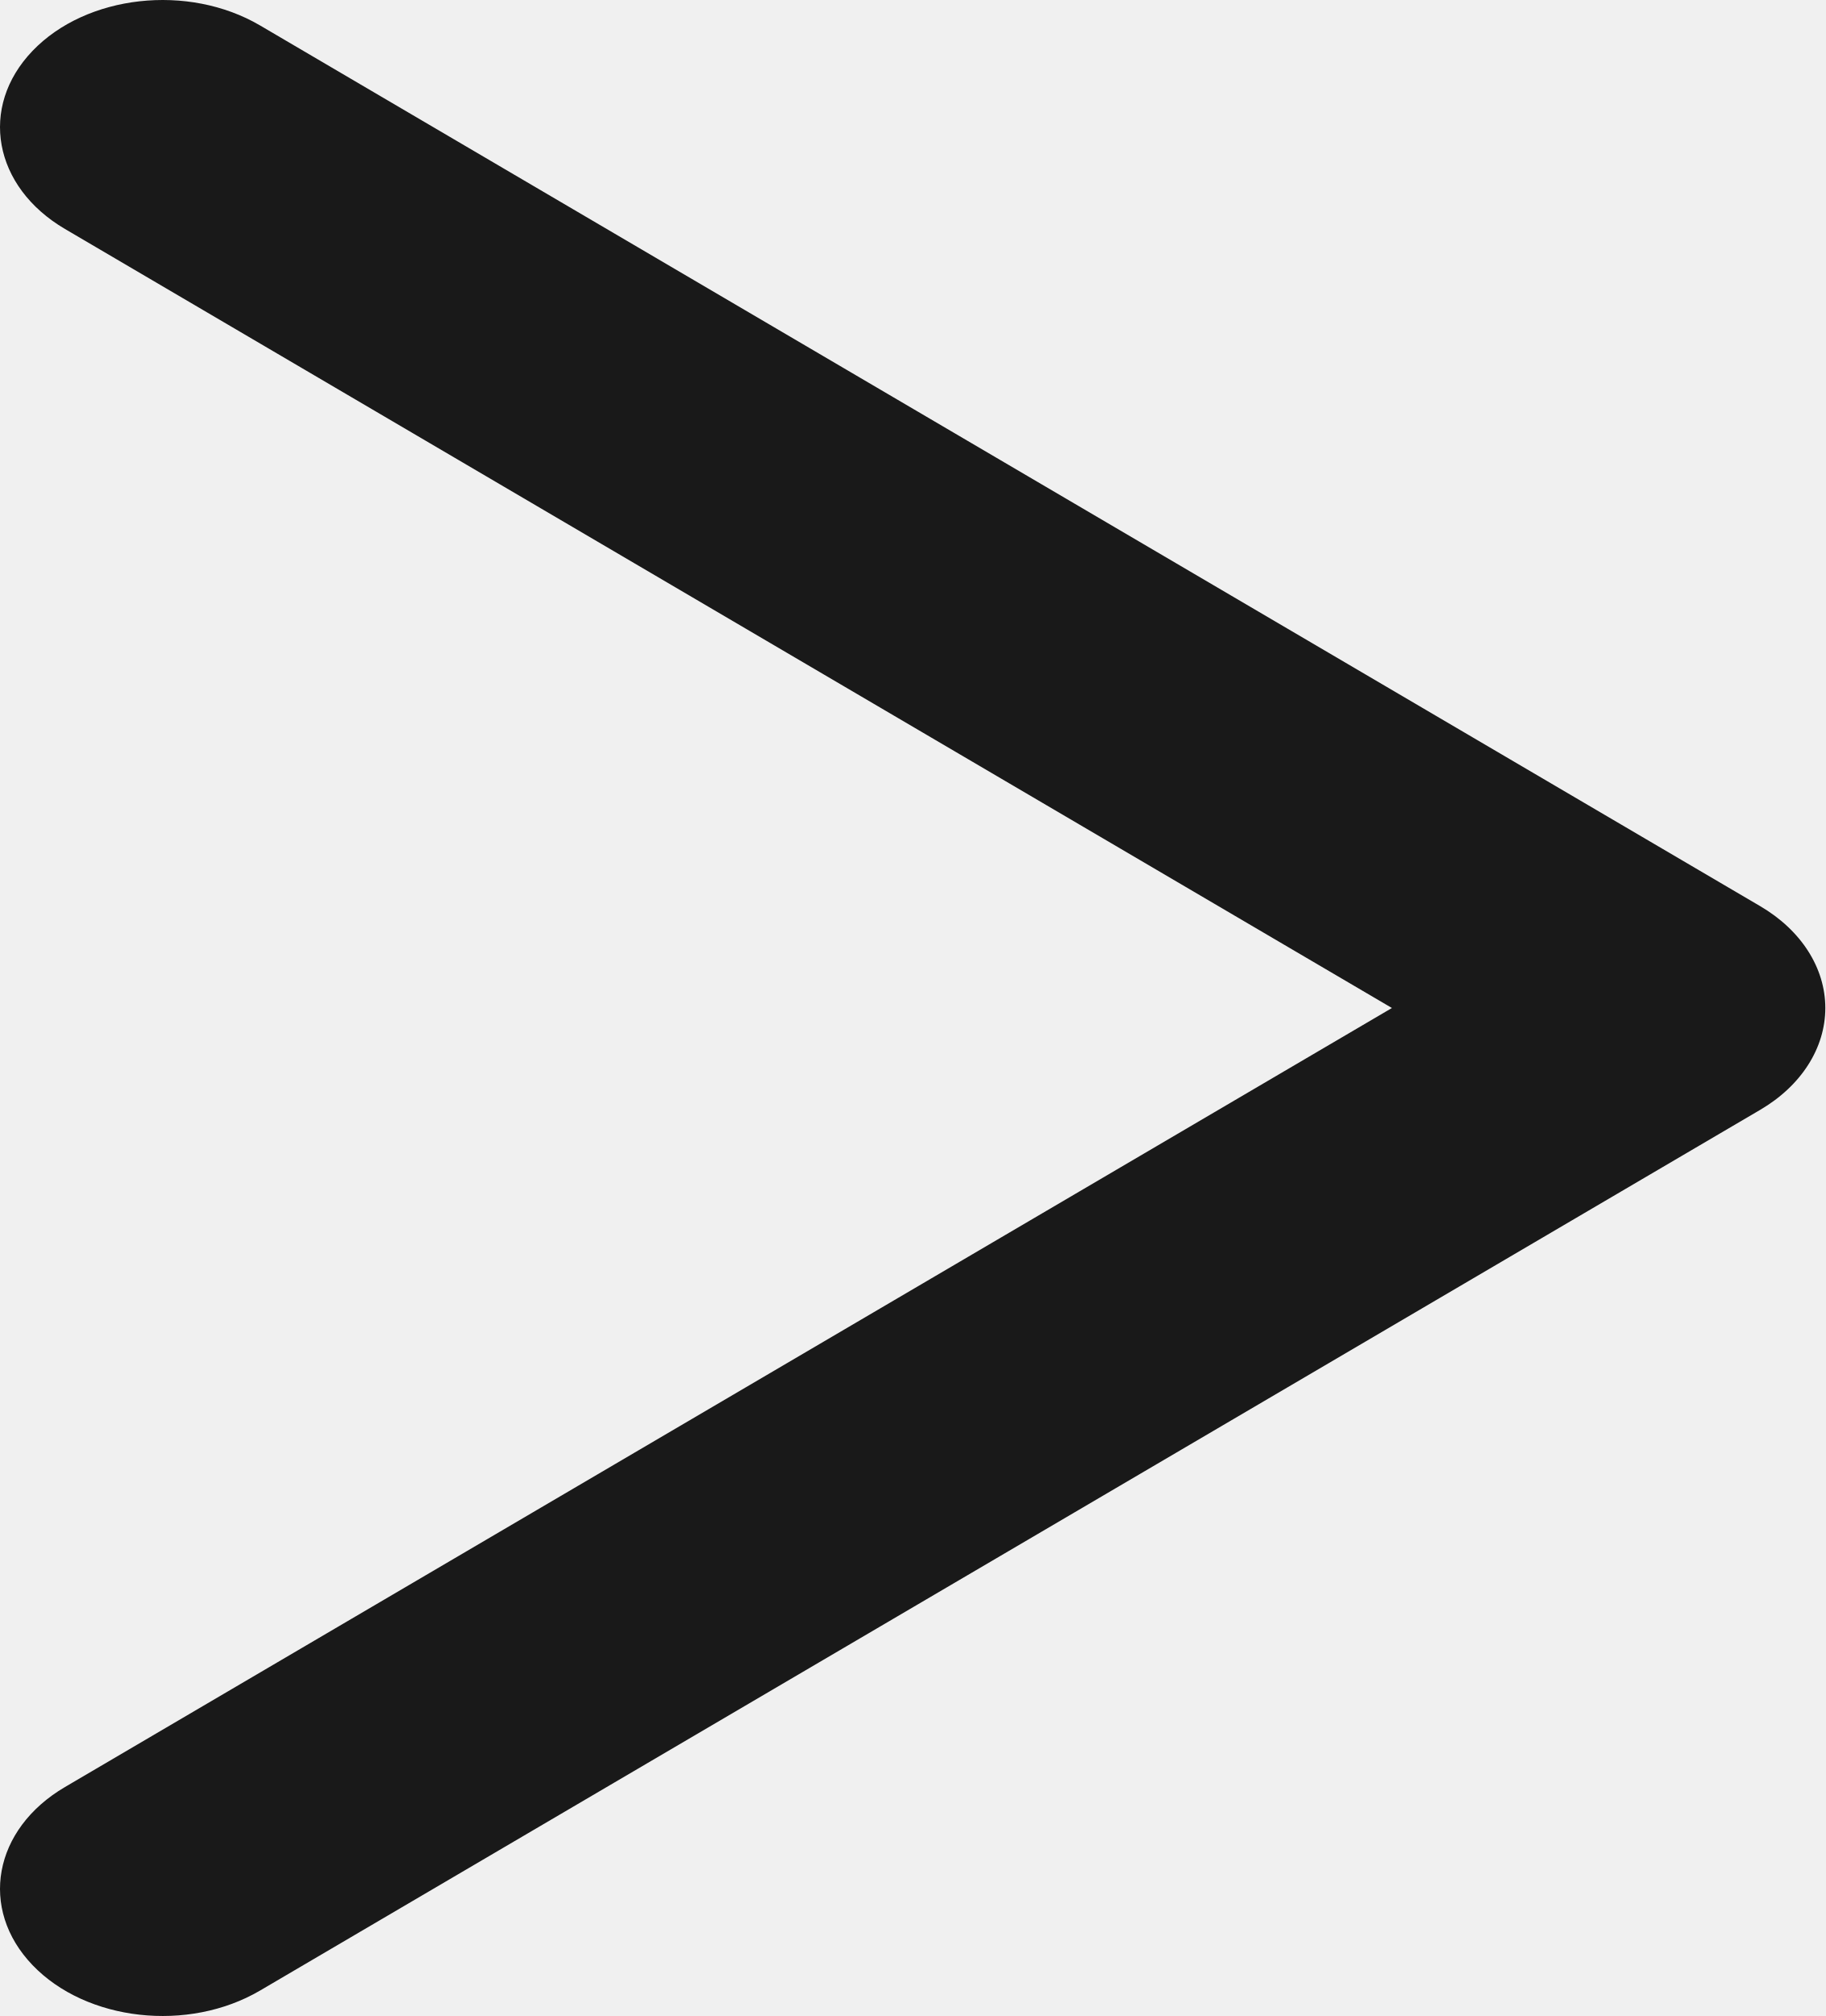
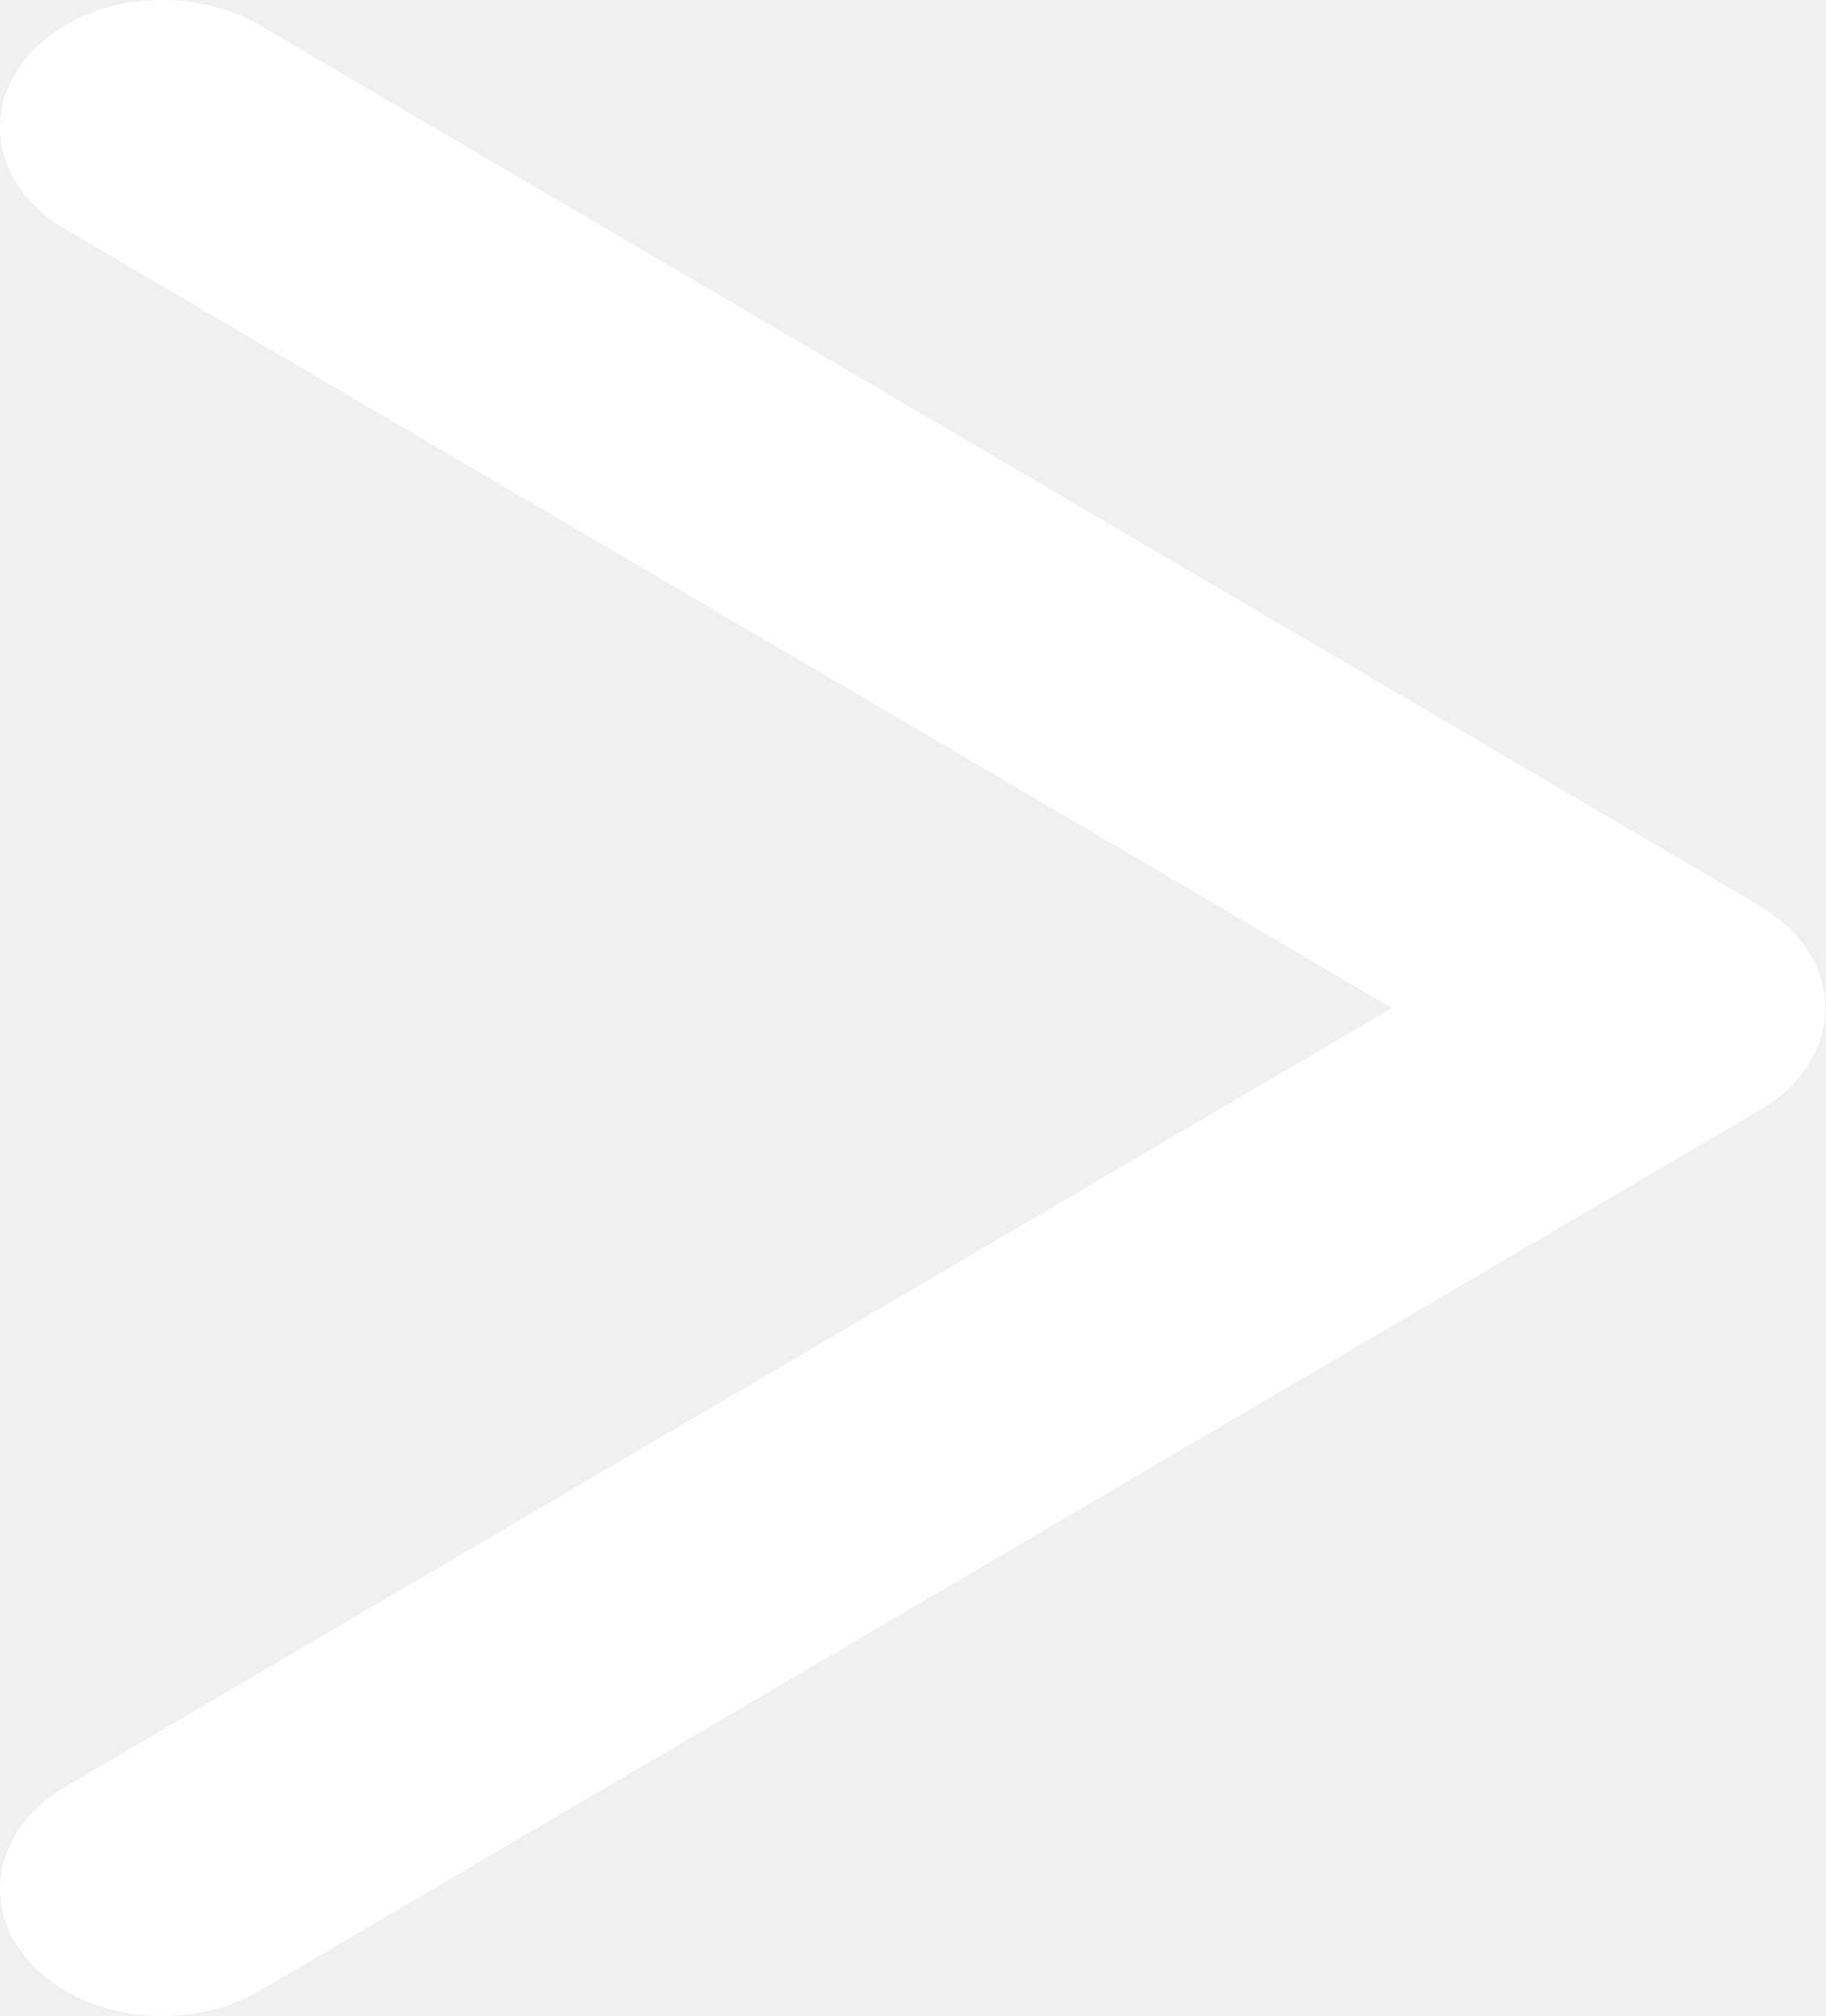
<svg xmlns="http://www.w3.org/2000/svg" width="96" height="106" viewBox="0 0 96 106" fill="none">
-   <path fill-rule="evenodd" clip-rule="evenodd" d="M96 53C96 50.895 94.733 48.912 92.581 47.649L13.677 1.338C9.9 -0.878 4.543 -0.279 1.71 2.676C-1.122 5.632 -0.357 9.824 3.42 12.041L73.206 53L3.42 93.959C-0.357 96.175 -1.122 100.368 1.71 103.324C4.543 106.279 9.9 106.878 13.677 104.662L92.581 58.351C94.733 57.088 96 55.105 96 53Z" fill="#191919" />
+   <path fill-rule="evenodd" clip-rule="evenodd" d="M96 53C96 50.895 94.733 48.912 92.581 47.649L13.677 1.338C9.9 -0.878 4.543 -0.279 1.71 2.676C-1.122 5.632 -0.357 9.824 3.42 12.041L73.206 53L3.42 93.959C-0.357 96.175 -1.122 100.368 1.71 103.324C4.543 106.279 9.9 106.878 13.677 104.662L92.581 58.351C94.733 57.088 96 55.105 96 53Z" fill="white" />
</svg>
